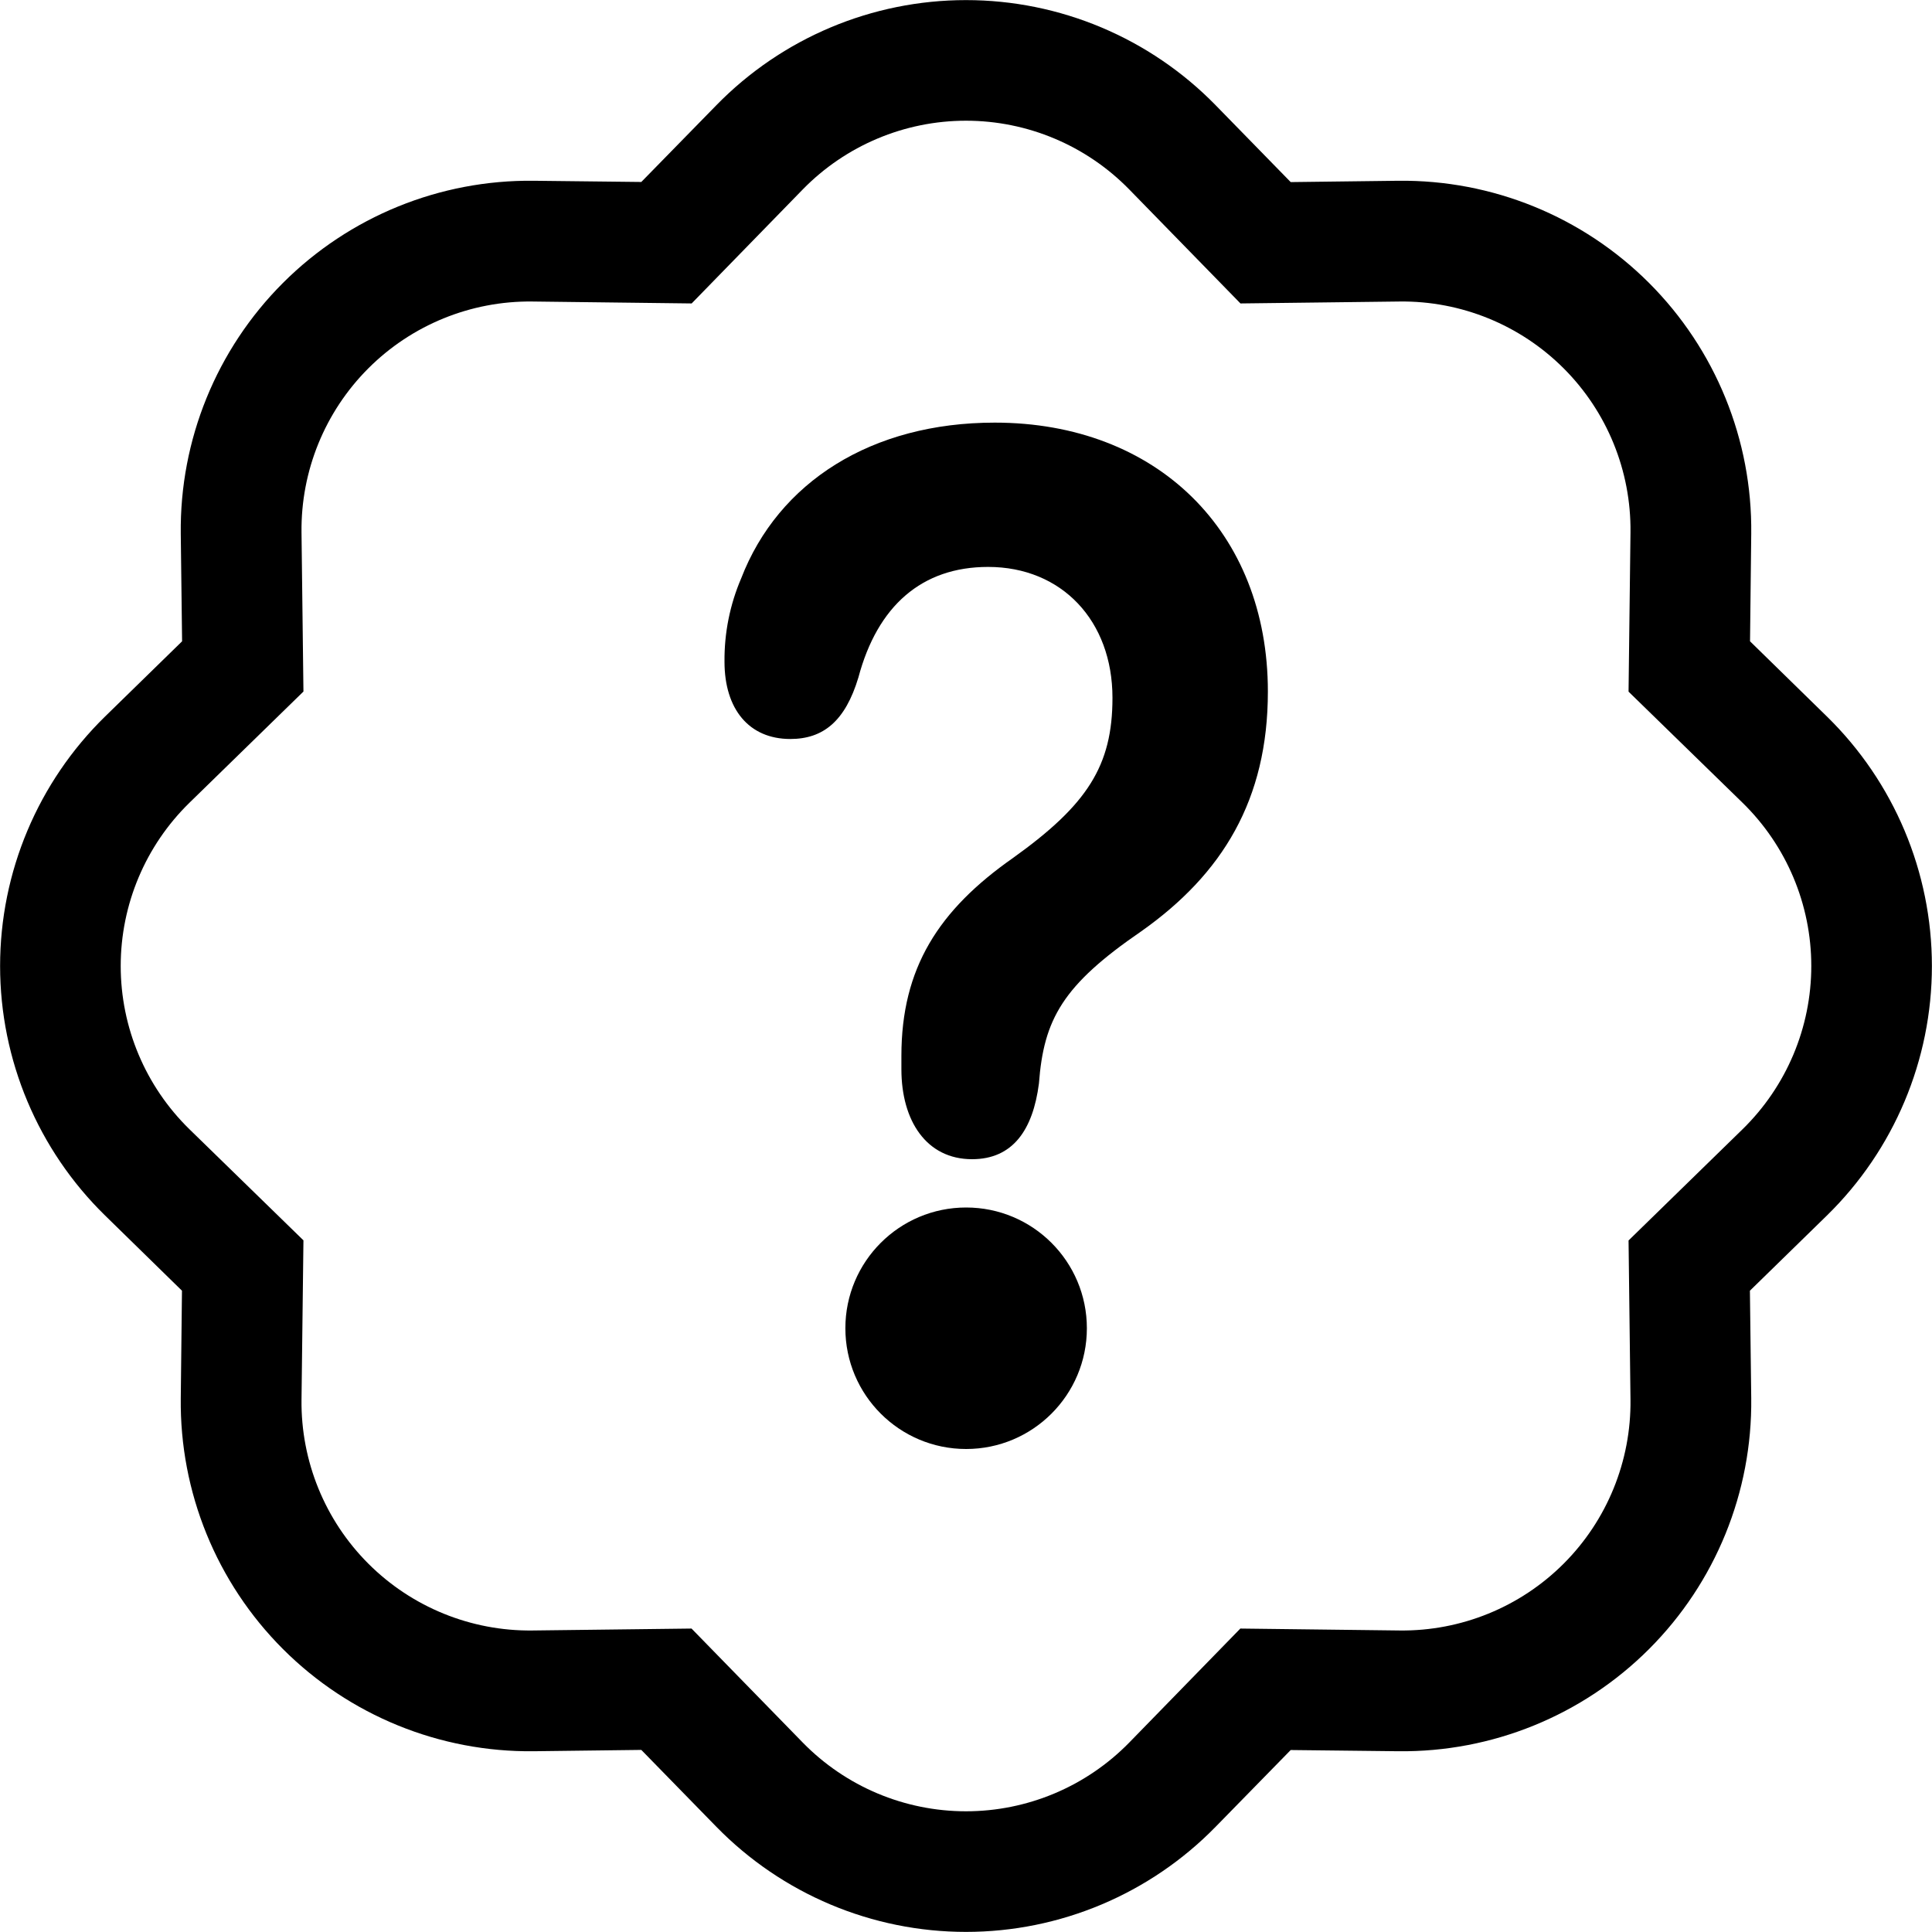
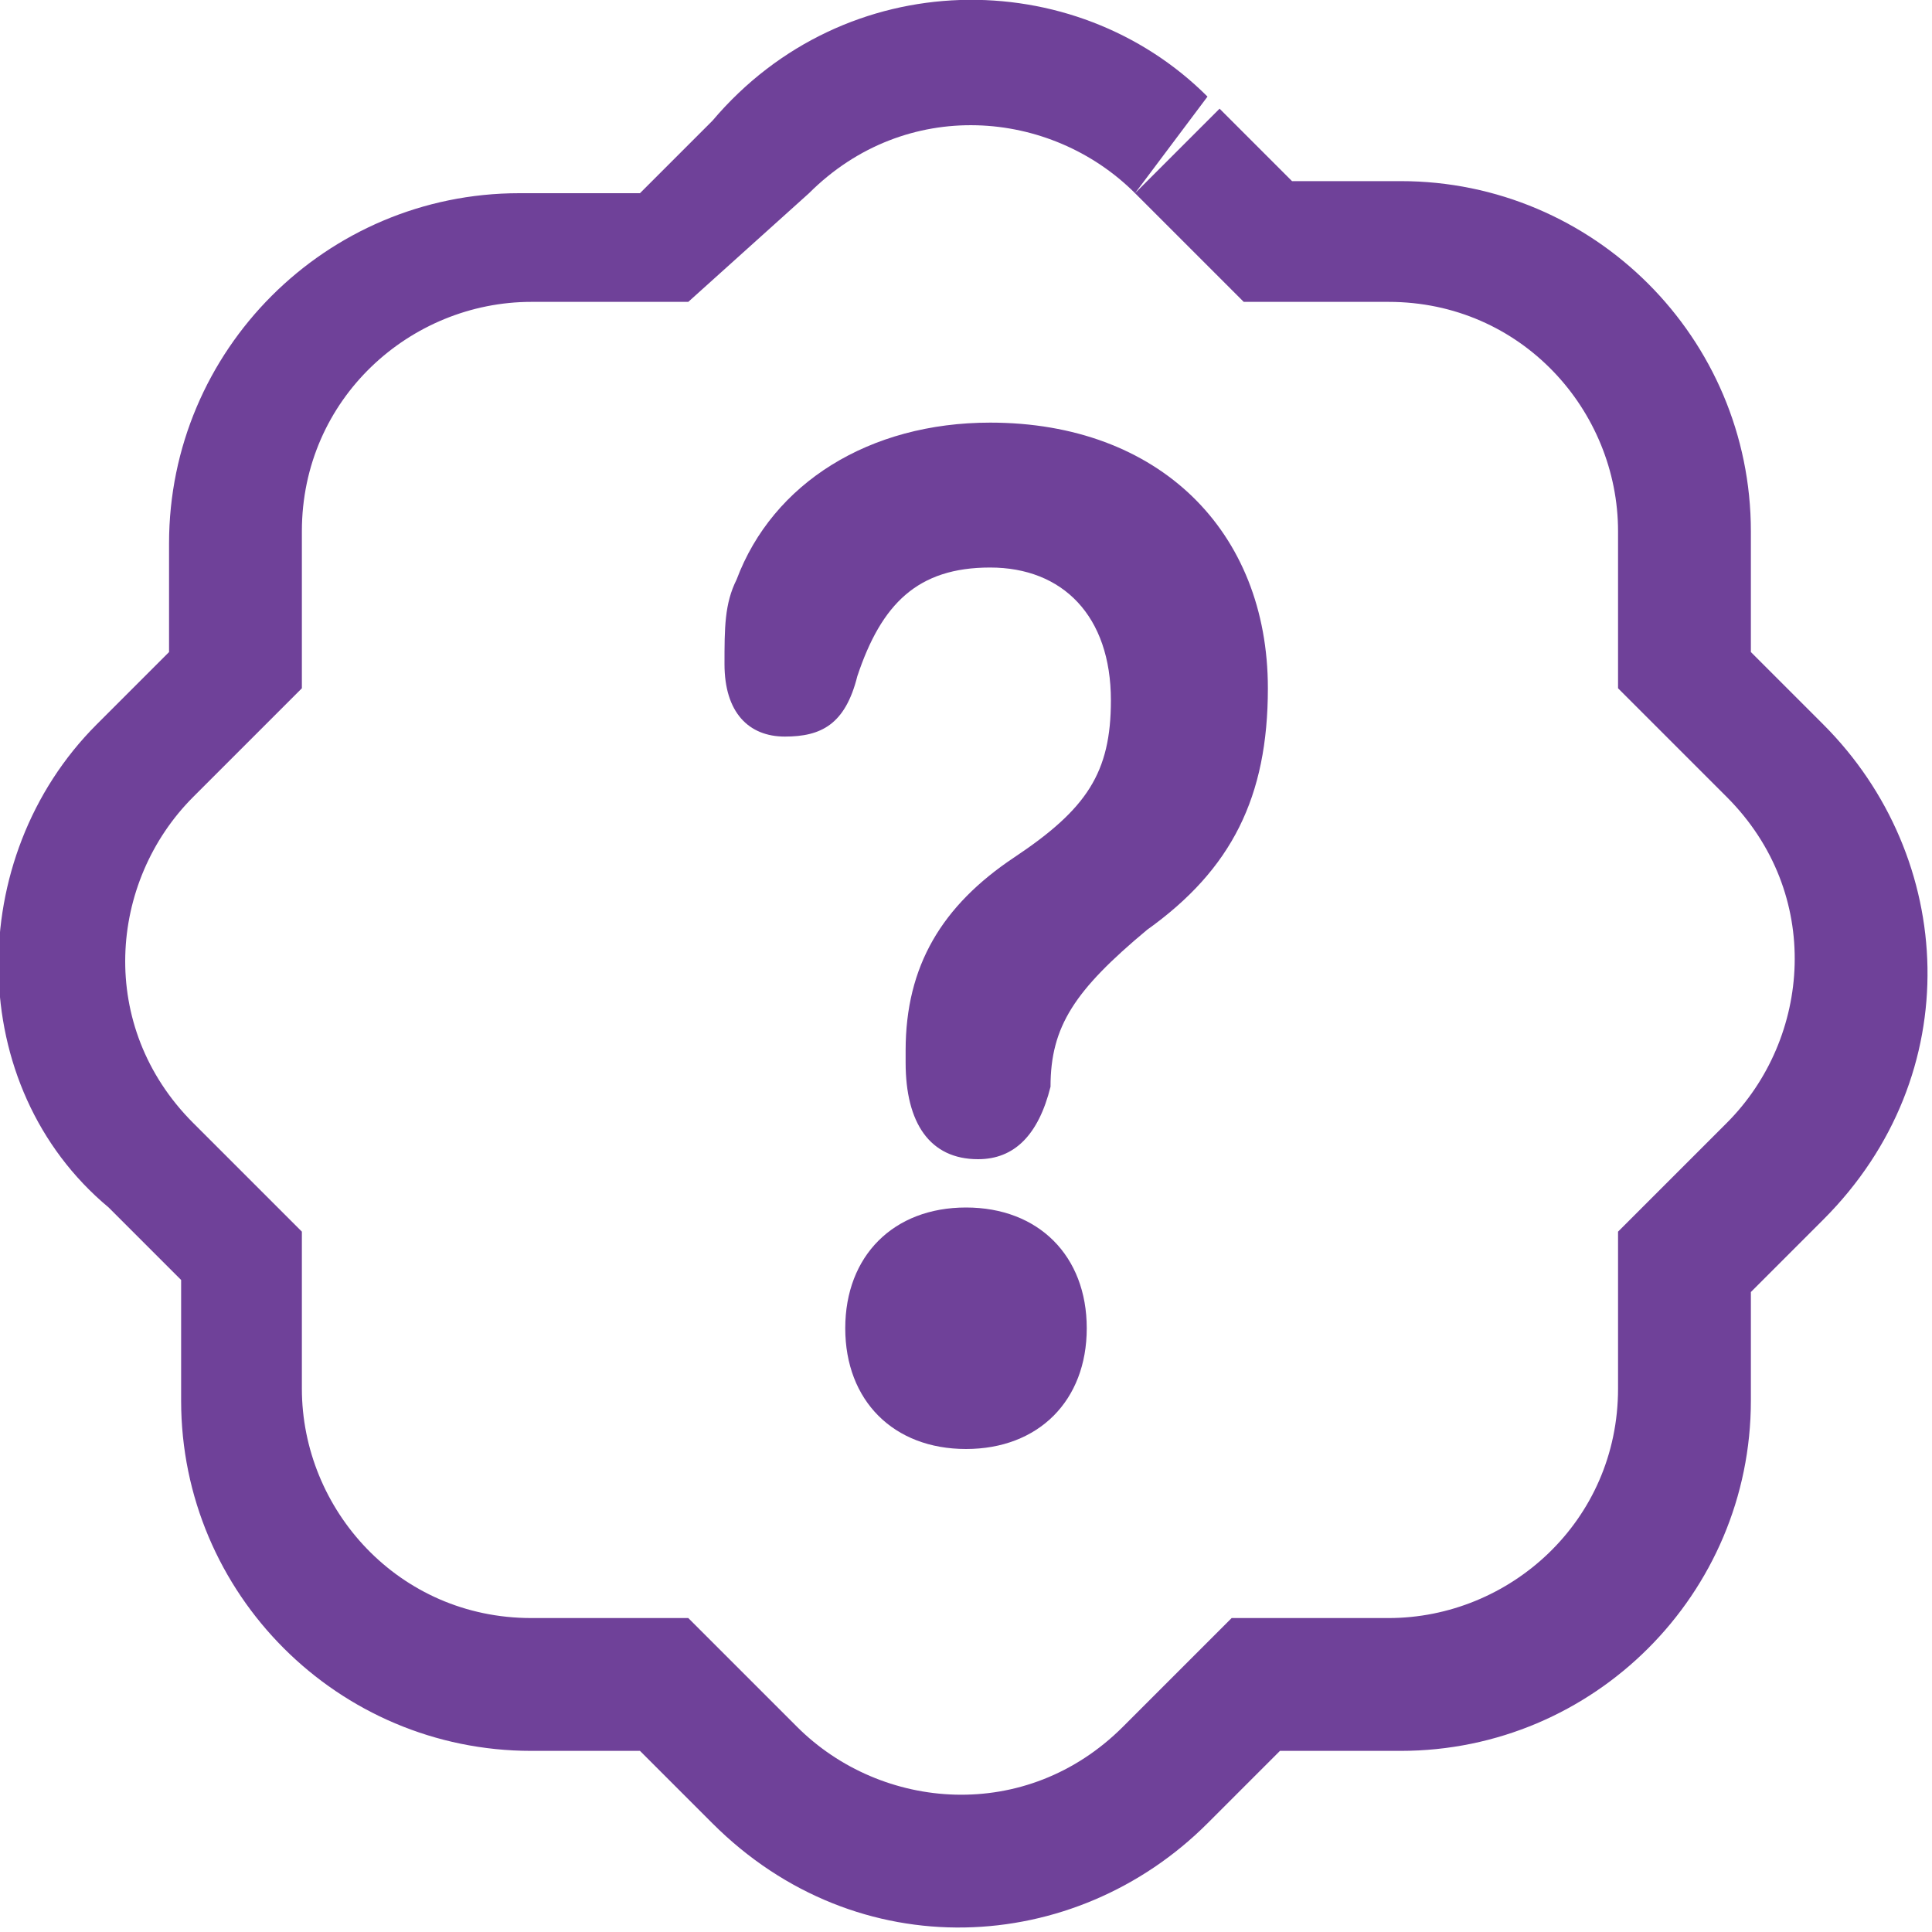
- <svg xmlns="http://www.w3.org/2000/svg" width="16" height="16" fill="currentColor" class="bi bi-patch-question" viewBox="0 0 16 16">
-   <path d="M8.05 9.6c.336 0 .504-.24.554-.627.04-.534.198-.815.847-1.26.673-.475 1.049-1.09 1.049-1.986 0-1.325-.92-2.227-2.262-2.227-1.02 0-1.792.492-2.1 1.29A1.71 1.71 0 0 0 6 5.48c0 .393.203.64.545.64.272 0 .455-.147.564-.51.158-.592.525-.915 1.074-.915.61 0 1.03.446 1.03 1.084 0 .563-.208.885-.822 1.325-.619.433-.926.914-.926 1.64v.111c0 .428.208.745.585.745z" />
-   <path d="m10.273 2.513-.921-.944.715-.698.622.637.89-.011a2.89 2.89 0 0 1 2.924 2.924l-.01.89.636.622a2.89 2.89 0 0 1 0 4.134l-.637.622.011.89a2.89 2.89 0 0 1-2.924 2.924l-.89-.01-.622.636a2.89 2.89 0 0 1-4.134 0l-.622-.637-.89.011a2.89 2.89 0 0 1-2.924-2.924l.01-.89-.636-.622a2.89 2.89 0 0 1 0-4.134l.637-.622-.011-.89a2.89 2.89 0 0 1 2.924-2.924l.89.01.622-.636a2.89 2.89 0 0 1 4.134 0l-.715.698a1.89 1.89 0 0 0-2.704 0l-.92.944-1.32-.016a1.89 1.89 0 0 0-1.911 1.912l.016 1.318-.944.921a1.89 1.89 0 0 0 0 2.704l.944.92-.016 1.32a1.89 1.89 0 0 0 1.912 1.911l1.318-.016.921.944a1.89 1.89 0 0 0 2.704 0l.92-.944 1.32.016a1.89 1.89 0 0 0 1.911-1.912l-.016-1.318.944-.921a1.89 1.89 0 0 0 0-2.704l-.944-.92.016-1.32a1.89 1.89 0 0 0-1.912-1.911l-1.318.016z" />
-   <path d="M7.001 11a1 1 0 1 1 2 0 1 1 0 0 1-2 0z" />
+ <svg xmlns="http://www.w3.org/2000/svg" version="1.1" id="Layer_1" x="0px" y="0px" viewBox="0 0 16 16" style="enable-background:new 0 0 16 16;" xml:space="preserve">
+   <style type="text/css">
+ 	.st0{fill:#6F4199;}
+ </style>
+   <path class="st0" d="M8.1,9.6c0.3,0,0.5-0.2,0.6-0.6c0-0.5,0.2-0.8,0.8-1.3c0.7-0.5,1-1.1,1-2c0-1.3-0.9-2.2-2.3-2.2  c-1,0-1.8,0.5-2.1,1.3C6,5,6,5.2,6,5.5c0,0.4,0.2,0.6,0.5,0.6C6.8,6.1,7,6,7.1,5.6C7.3,5,7.6,4.7,8.2,4.7c0.6,0,1,0.4,1,1.1  c0,0.6-0.2,0.9-0.8,1.3C7.8,7.5,7.5,8,7.5,8.7v0.1C7.5,9.3,7.7,9.6,8.1,9.6z" />
+   <path class="st0" d="M10.3,2.5L9.4,1.6l0.7-0.7l0.6,0.6l0.9,0c1.6,0,2.9,1.3,2.9,2.9c0,0,0,0,0,0.1l0,0.9l0.6,0.6  c1.1,1.1,1.2,2.9,0,4.1c0,0,0,0,0,0l-0.6,0.6l0,0.9c0,1.6-1.3,2.9-2.9,2.9c0,0,0,0-0.1,0l-0.9,0l-0.6,0.6c-1.1,1.1-2.9,1.2-4.1,0  c0,0,0,0,0,0l-0.6-0.6l-0.9,0c-1.6,0-2.9-1.3-2.9-2.9c0,0,0,0,0-0.1l0-0.9l-0.6-0.6C-0.3,9-0.3,7.1,0.8,6c0,0,0,0,0,0l0.6-0.6l0-0.9  c0-1.6,1.3-2.9,2.9-2.9c0,0,0,0,0.1,0l0.9,0l0.6-0.6C7-0.3,8.9-0.3,10,0.8c0,0,0,0,0,0L9.4,1.6c-0.7-0.7-1.9-0.8-2.7,0c0,0,0,0,0,0  L5.7,2.5l-1.3,0c-1,0-1.9,0.8-1.9,1.9c0,0,0,0,0,0l0,1.3L1.6,6.6c-0.7,0.7-0.8,1.9,0,2.7c0,0,0,0,0,0l0.9,0.9l0,1.3  c0,1,0.8,1.9,1.9,1.9c0,0,0,0,0,0l1.3,0l0.9,0.9c0.7,0.7,1.9,0.8,2.7,0c0,0,0,0,0,0l0.9-0.9l1.3,0c1,0,1.9-0.8,1.9-1.9c0,0,0,0,0,0  l0-1.3l0.9-0.9c0.7-0.7,0.8-1.9,0-2.7c0,0,0,0,0,0l-0.9-0.9l0-1.3c0-1-0.8-1.9-1.9-1.9c0,0,0,0,0,0C11.6,2.5,10.3,2.5,10.3,2.5z" />
+   <path class="st0" d="M7,11c0-0.6,0.4-1,1-1c0.6,0,1,0.4,1,1c0,0,0,0,0,0c0,0.6-0.4,1-1,1S7,11.6,7,11z" />
</svg>
